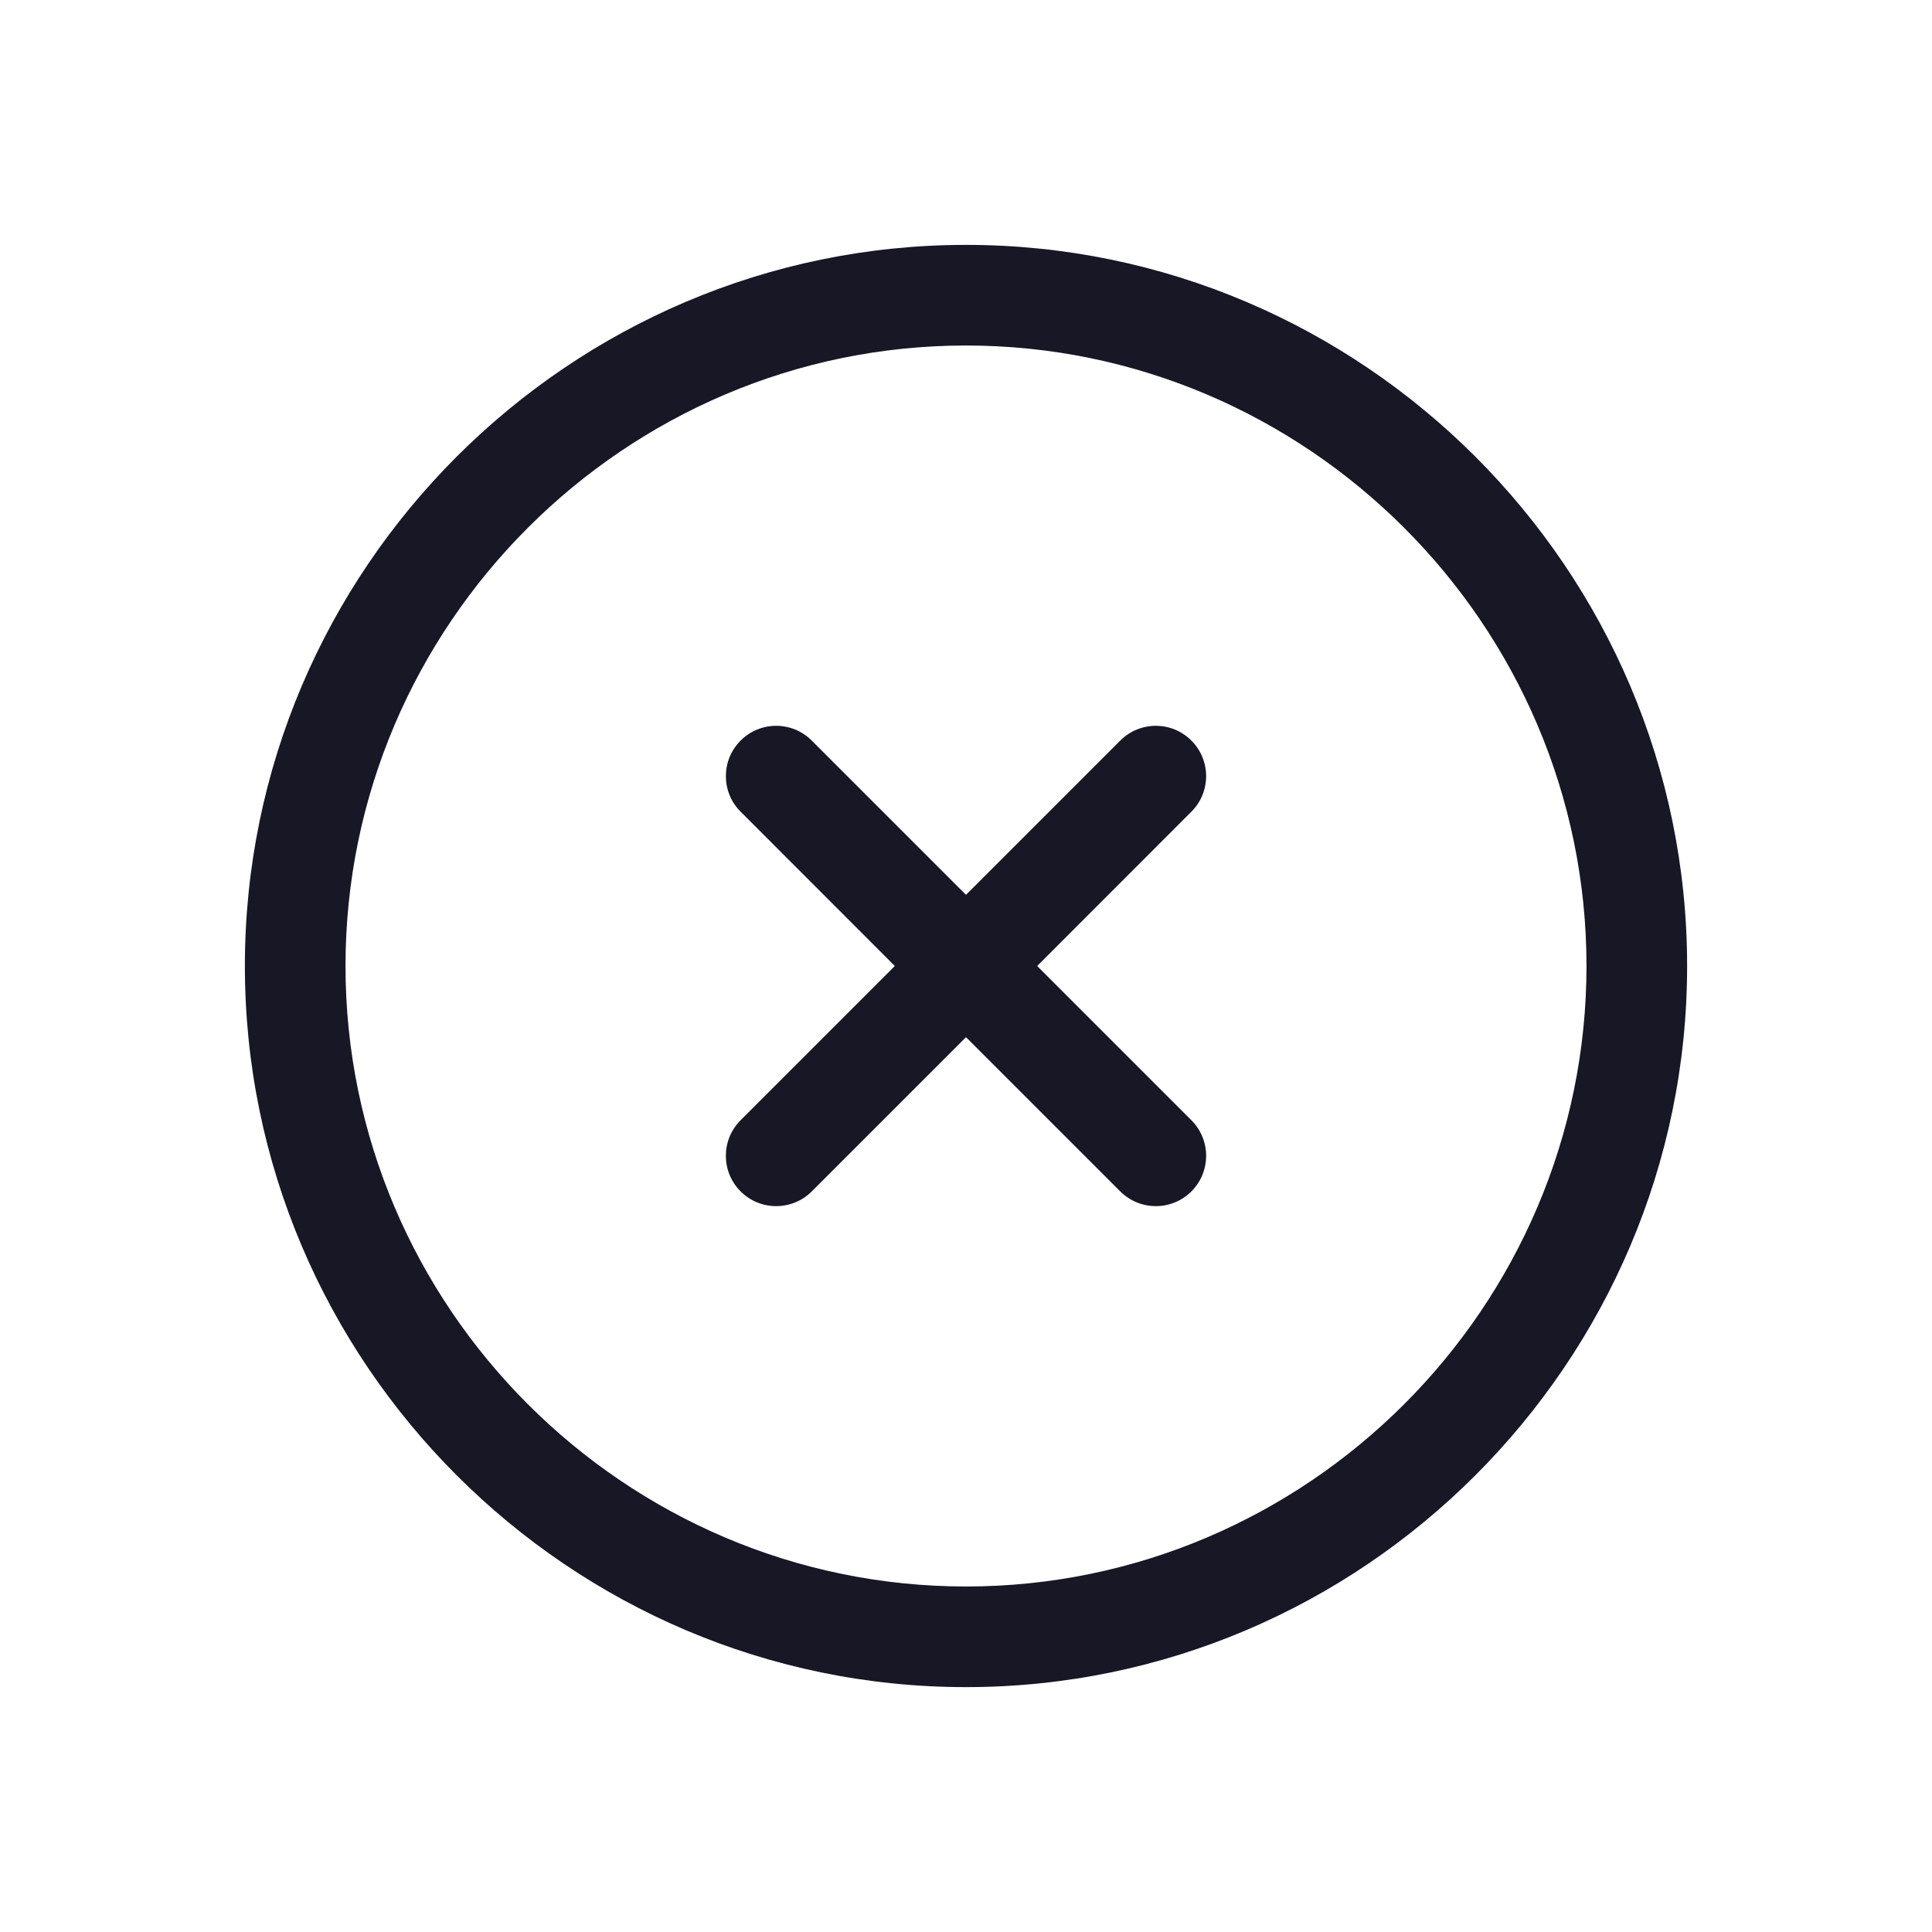
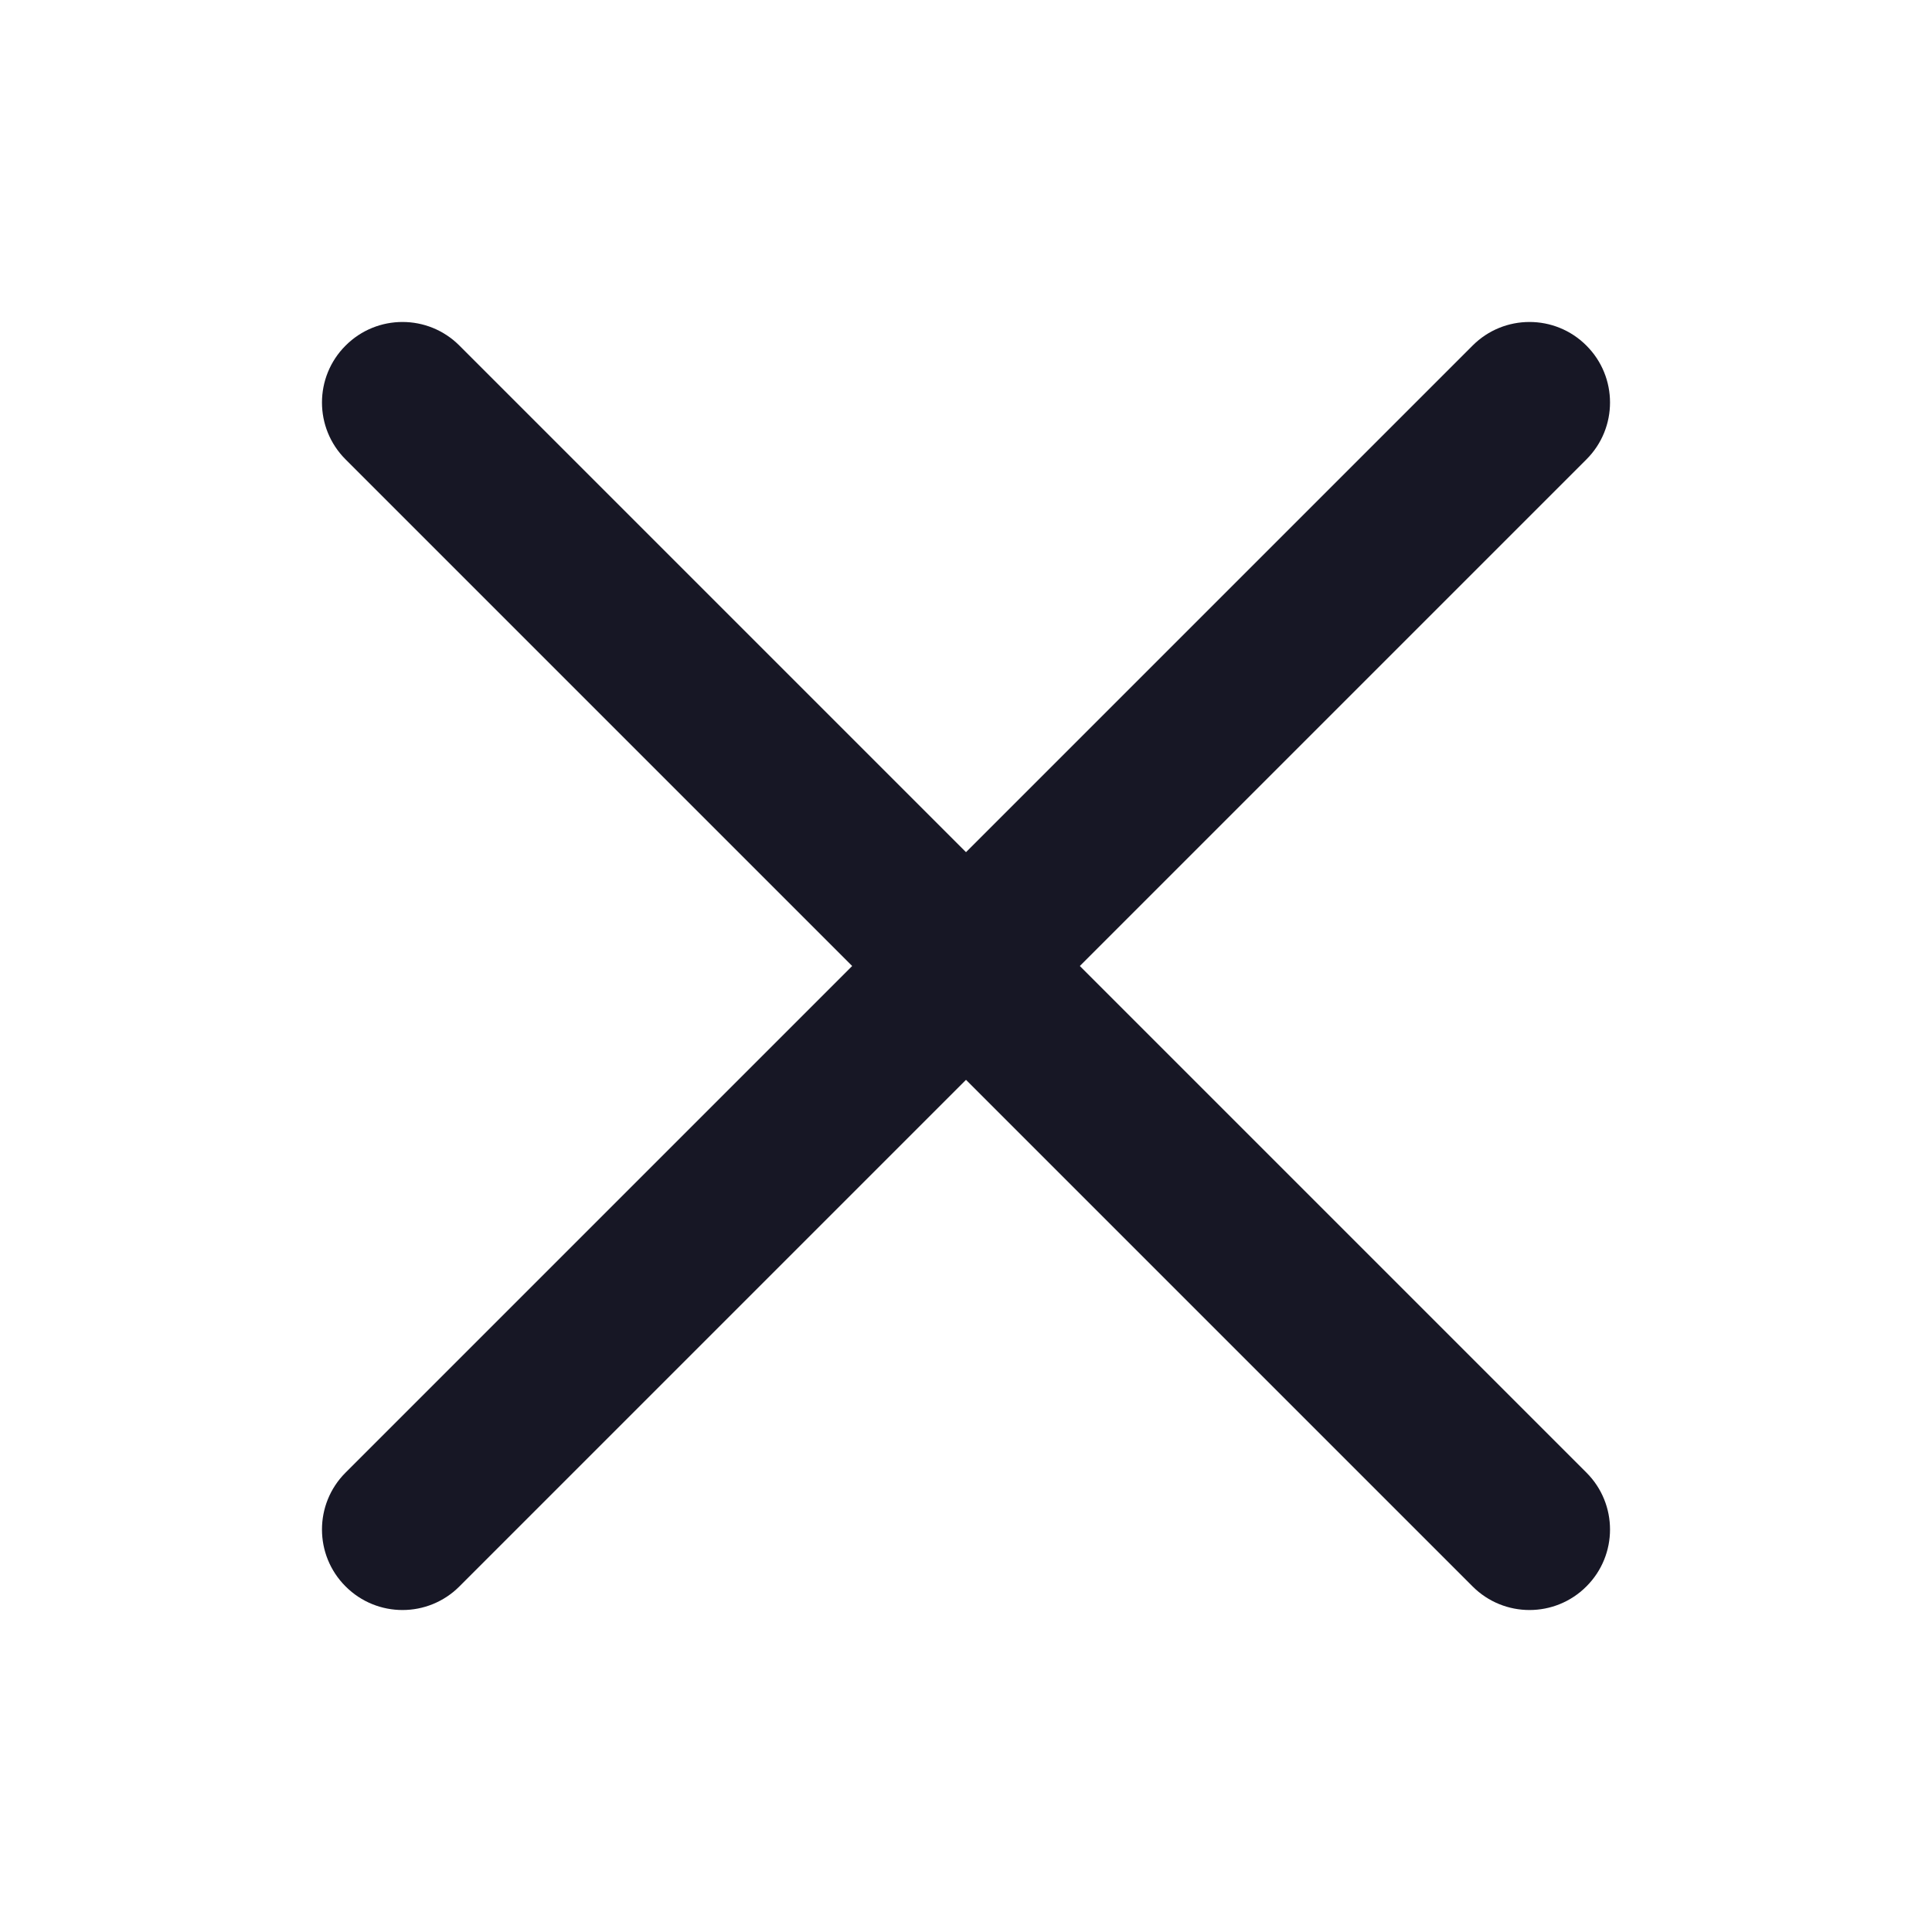
<svg xmlns="http://www.w3.org/2000/svg" width="24" height="24" viewBox="0 0 24 24" fill="none">
-   <path d="M14.8 9.2C15.044 9.444 15.044 9.839 14.8 10.083L12.884 12L14.8 13.916C15.044 14.16 15.044 14.556 14.8 14.8C14.556 15.044 14.161 15.044 13.916 14.8L12 12.884L10.084 14.8C9.84 15.044 9.444 15.044 9.2 14.8C8.956 14.556 8.956 14.16 9.2 13.916L11.116 12L9.2 10.083C8.956 9.839 8.956 9.444 9.2 9.2C9.444 8.955 9.84 8.955 10.084 9.2L12 11.116L13.916 9.2C14.161 8.955 14.556 8.955 14.8 9.2Z" fill="#171725" />
-   <path fill-rule="evenodd" clip-rule="evenodd" d="M12 3.042C7.072 3.042 3.042 7.071 3.042 12C3.042 16.928 7.072 20.958 12 20.958C16.929 20.958 20.958 16.928 20.958 12C20.958 7.071 16.929 3.042 12 3.042ZM4.292 12C4.292 7.762 7.762 4.292 12 4.292C16.238 4.292 19.708 7.762 19.708 12C19.708 16.238 16.238 19.708 12 19.708C7.762 19.708 4.292 16.238 4.292 12Z" fill="#171725" />
+   <path fill-rule="evenodd" clip-rule="evenodd" d="M4.293 4.293C4.683 3.902 5.317 3.902 5.707 4.293L19.707 18.293C20.098 18.683 20.098 19.317 19.707 19.707C19.317 20.098 18.683 20.098 18.293 19.707L4.293 5.707C3.902 5.317 3.902 4.683 4.293 4.293Z" fill="#171725" />
+   <path fill-rule="evenodd" clip-rule="evenodd" d="M19.707 4.293C20.098 4.683 20.098 5.317 19.707 5.707L5.707 19.707C5.317 20.098 4.683 20.098 4.293 19.707C3.902 19.317 3.902 18.683 4.293 18.293L18.293 4.293C18.683 3.902 19.317 3.902 19.707 4.293Z" fill="#171725" />
</svg>
